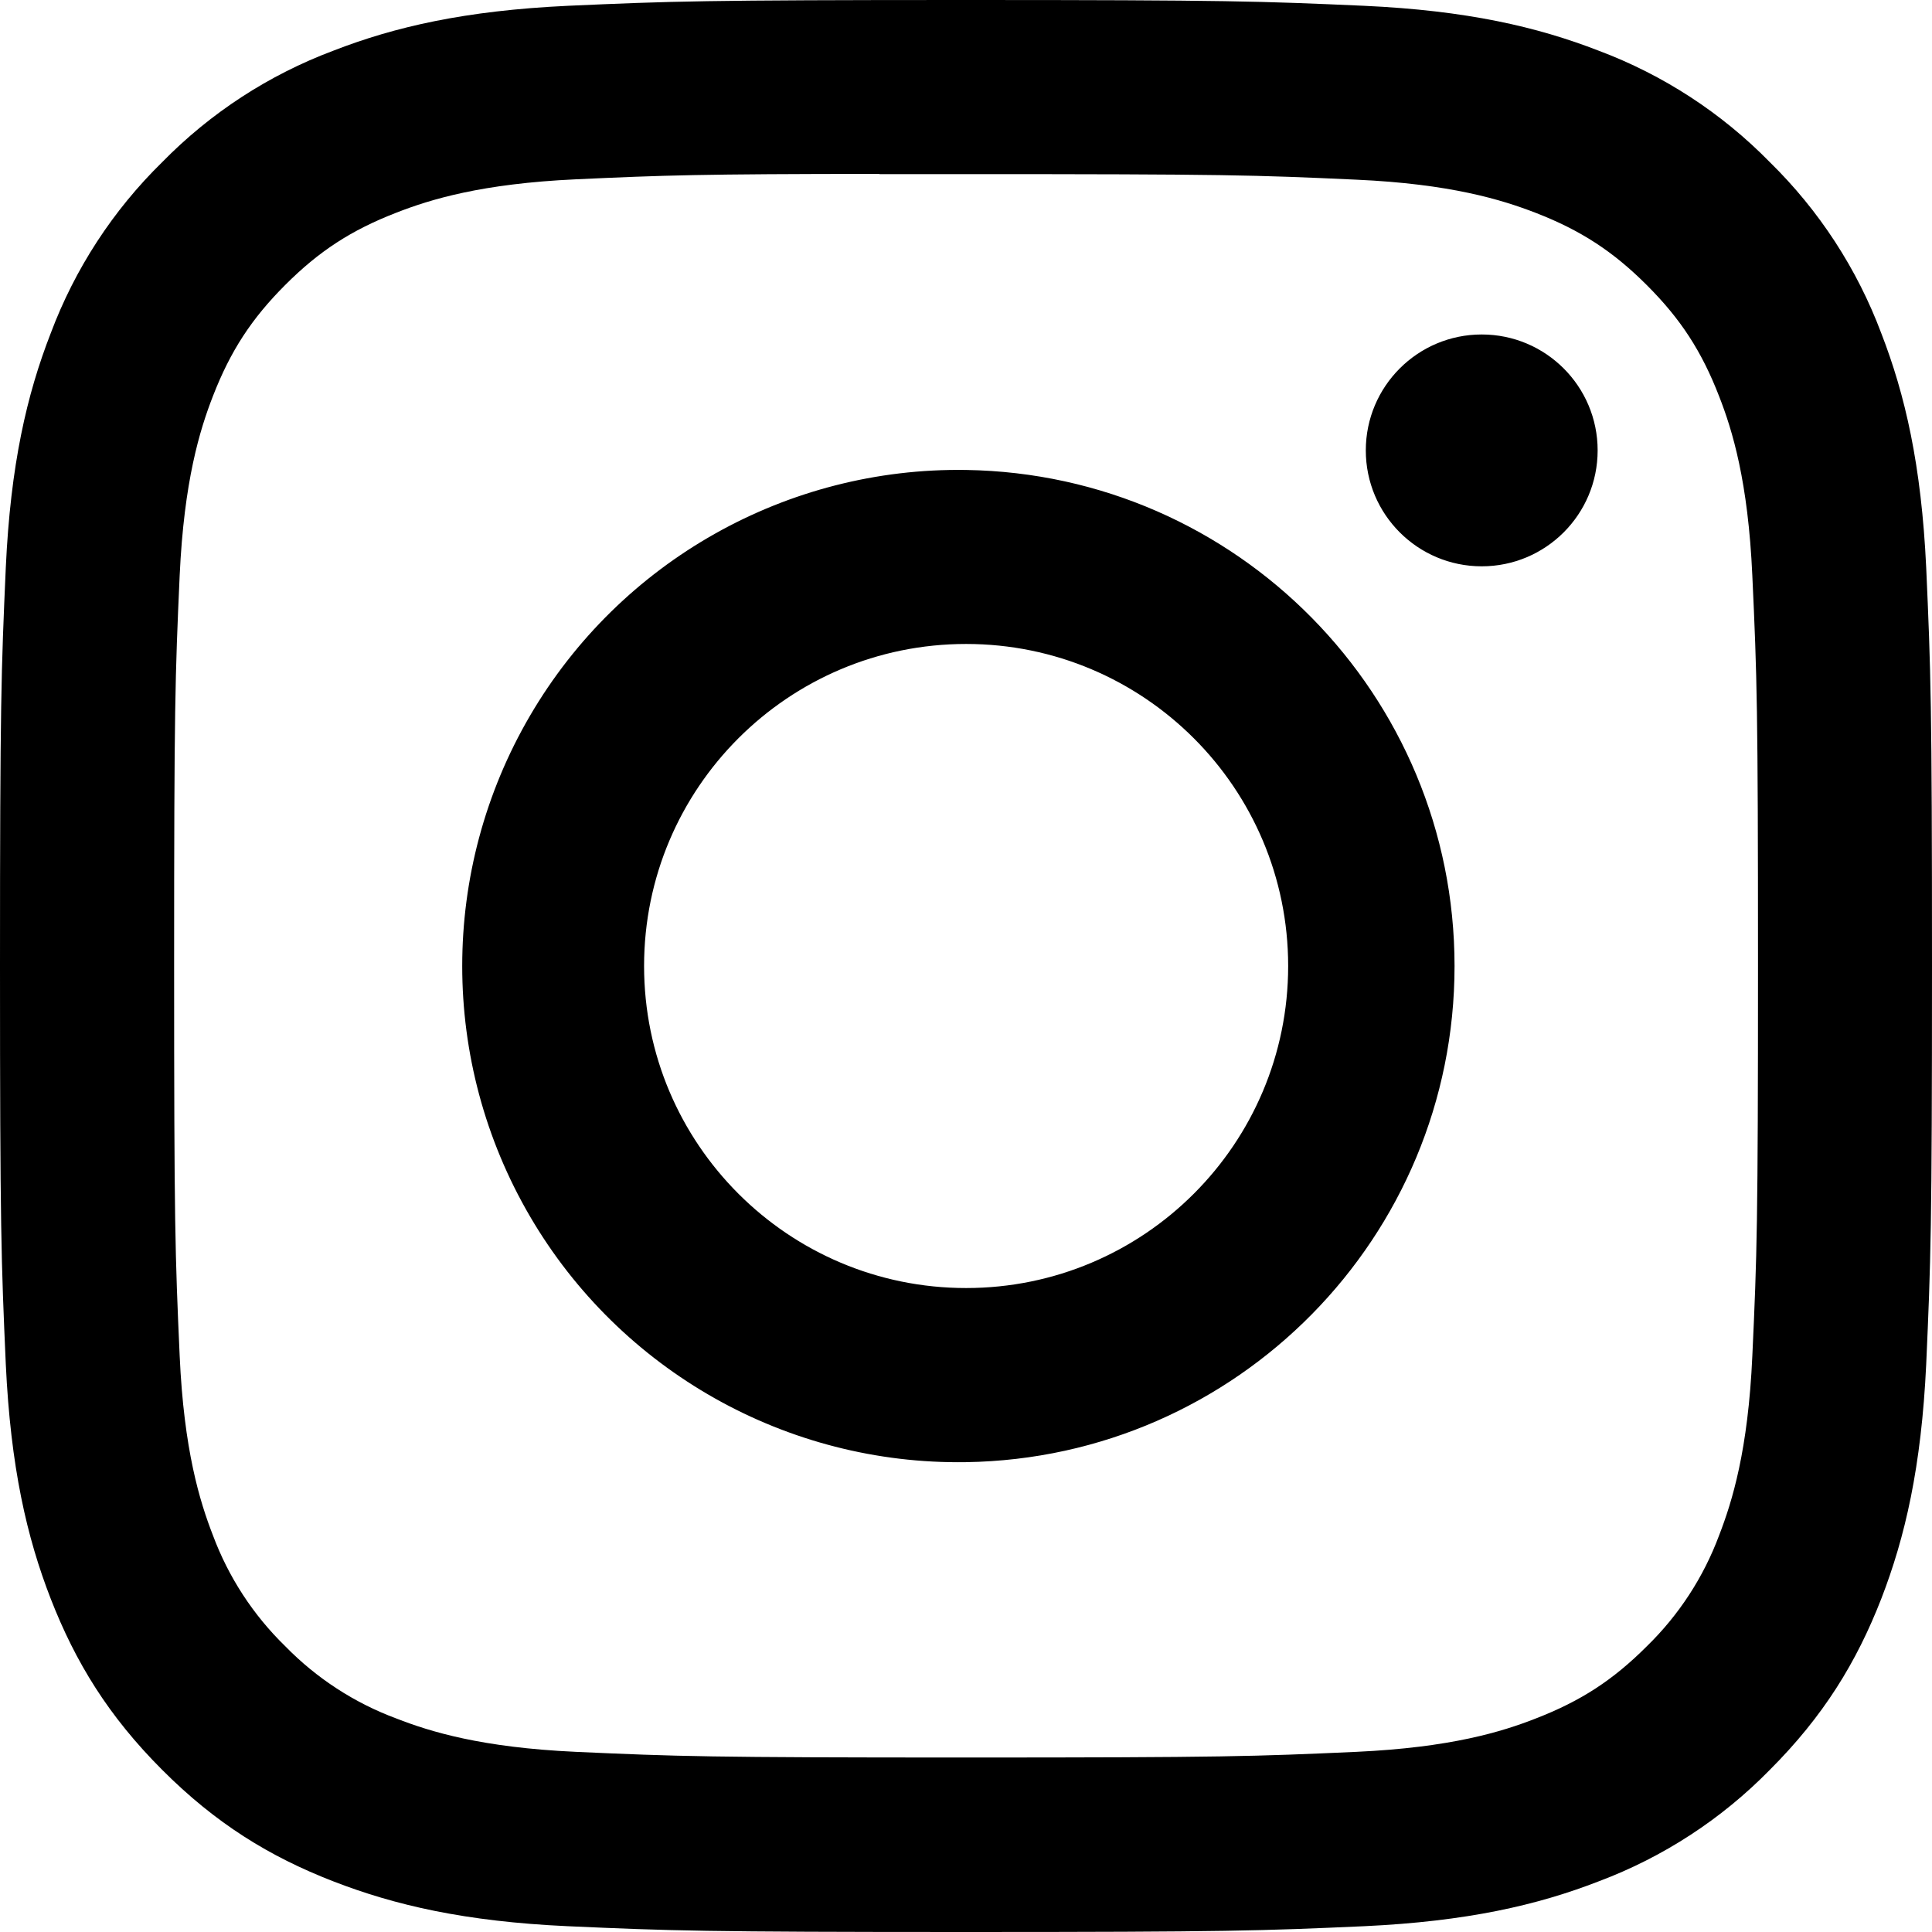
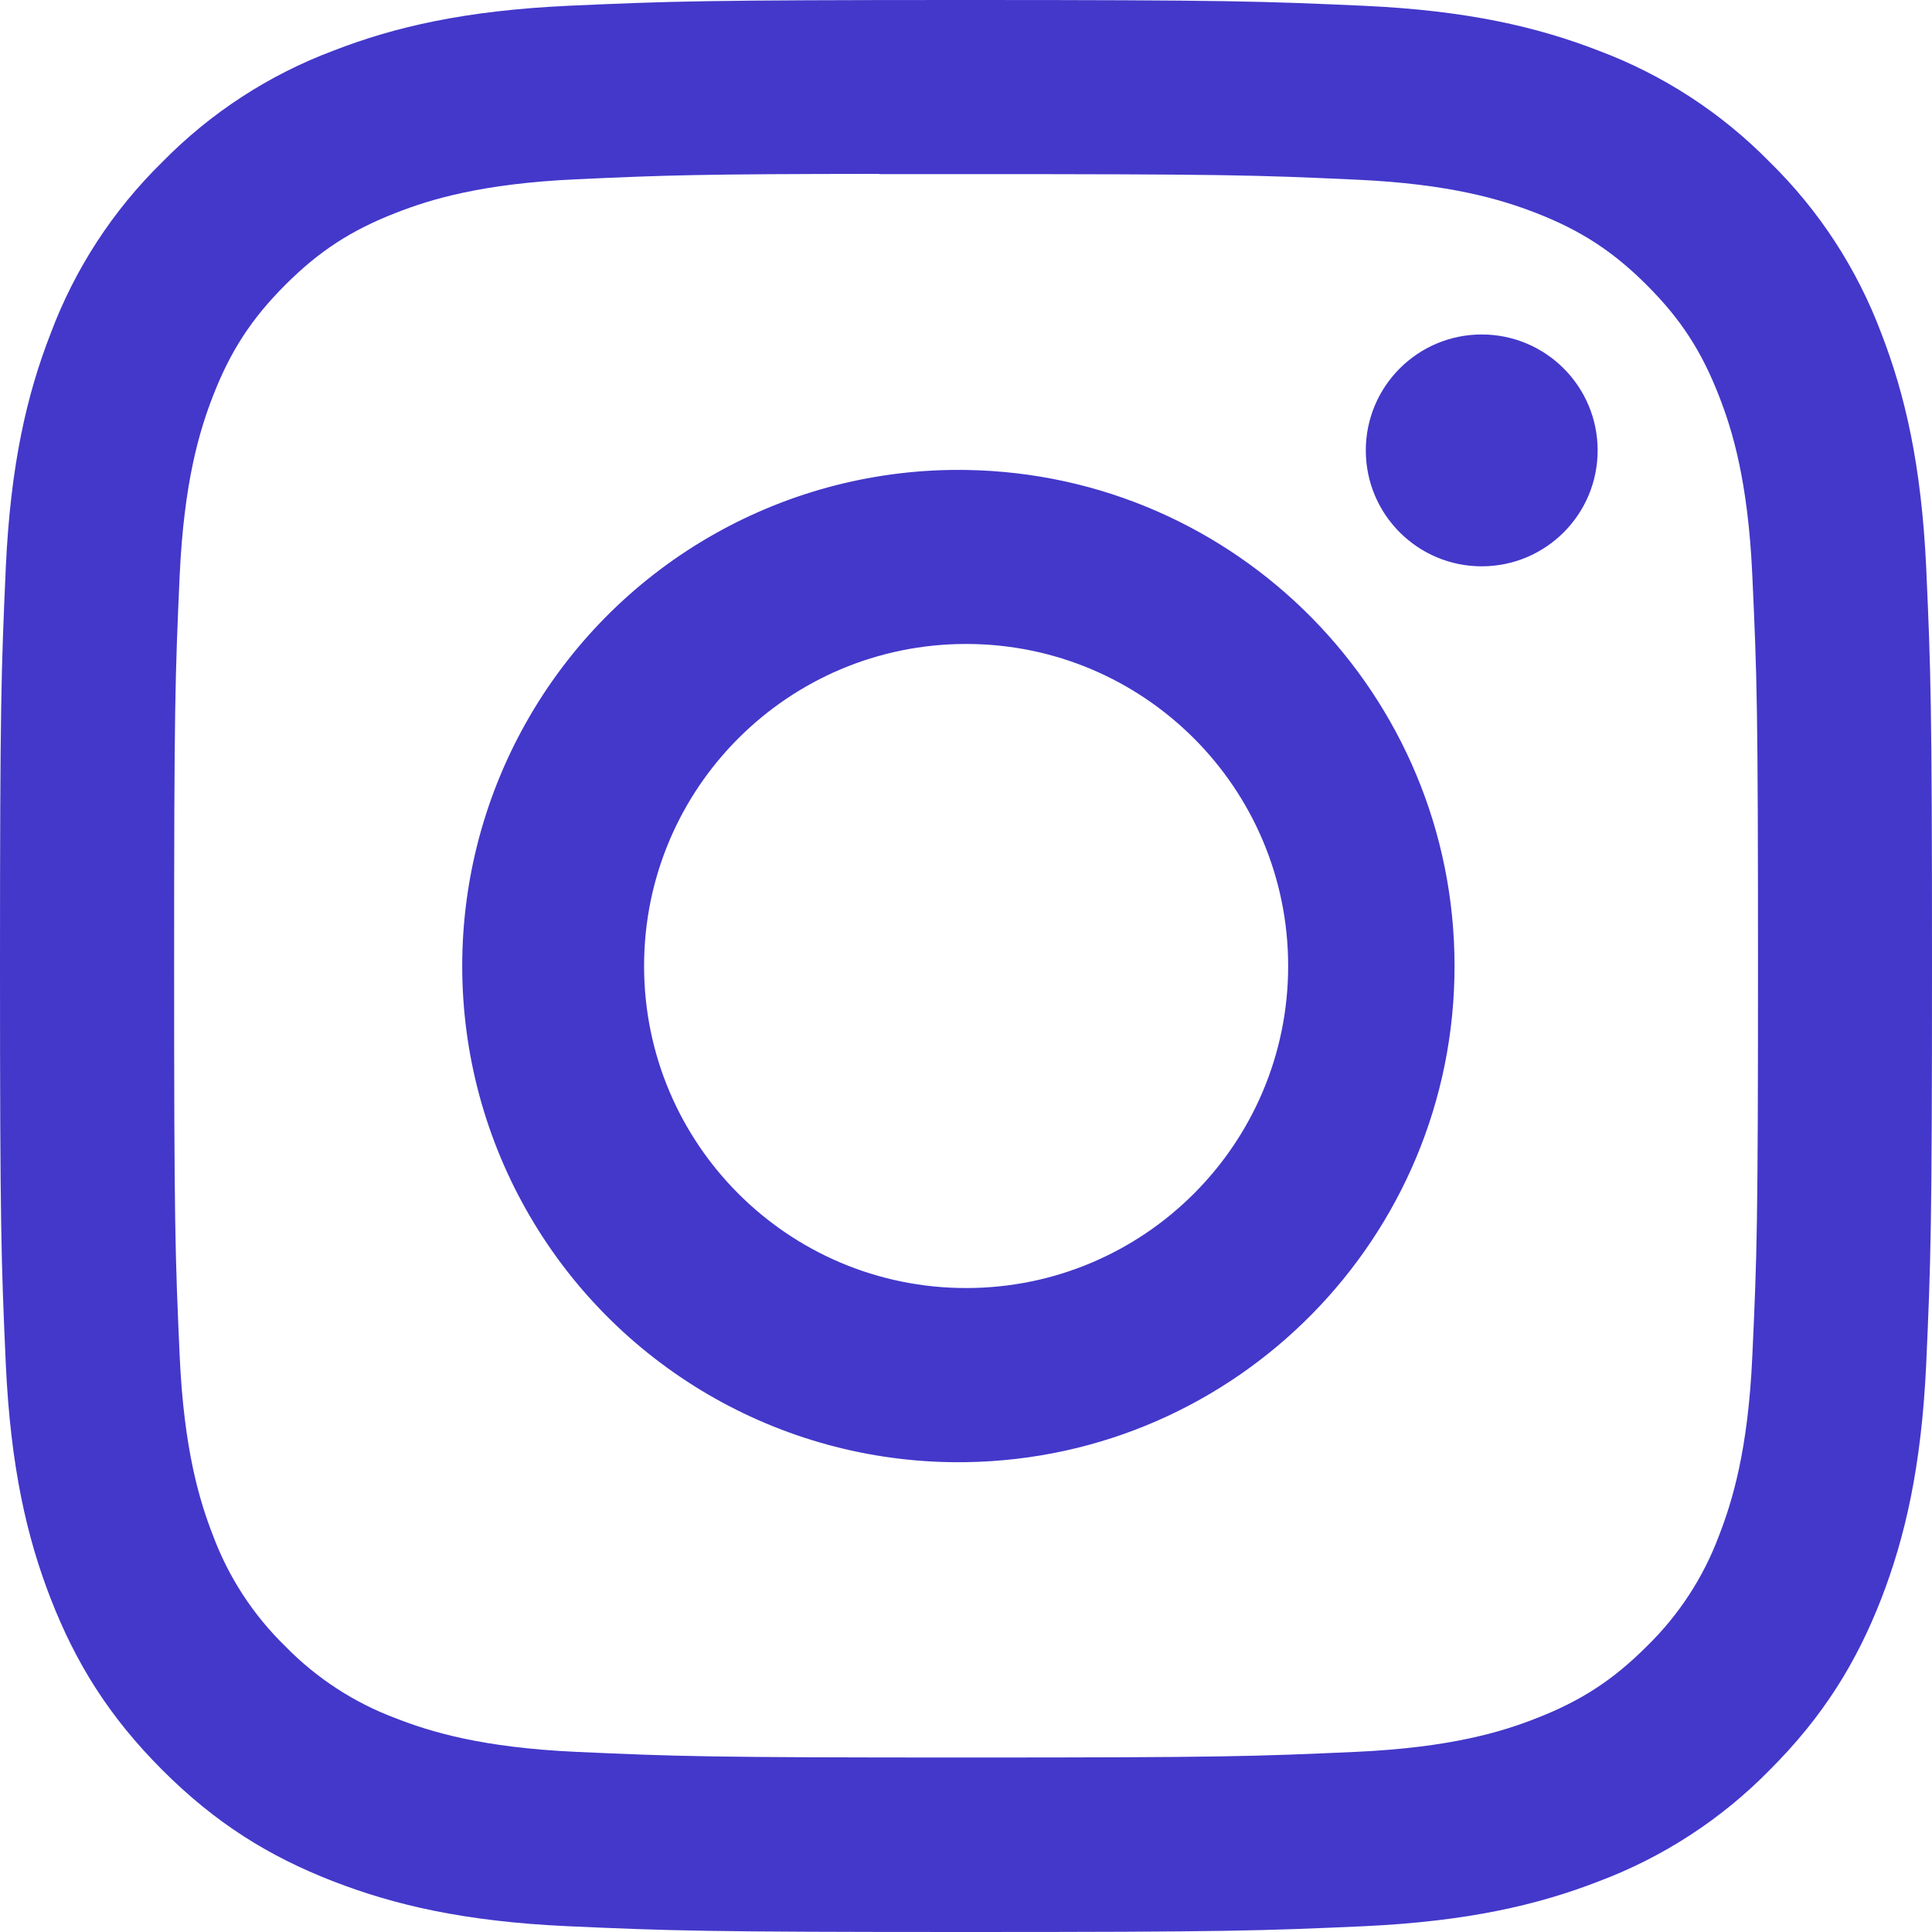
- <svg xmlns="http://www.w3.org/2000/svg" width="16" height="16" fill="currentColor" class="bi bi-instagram" viewBox="0 0 16 16">
+ <svg xmlns="http://www.w3.org/2000/svg" width="16" height="16" fill="#4338ca" class="bi bi-instagram" viewBox="0 0 16 16">
  <path d="M8 0C5.829 0 5.556.01 4.703.048 3.85.088 3.269.222 2.76.42a3.9 3.9 0 0 0-1.417.923A3.9 3.9 0 0 0 .42 2.76C.222 3.268.087 3.85.048 4.7.01 5.555 0 5.827 0 8.001c0 2.172.01 2.444.048 3.297.04.852.174 1.433.372 1.942.205.526.478.972.923 1.417.444.445.89.719 1.416.923.51.198 1.09.333 1.942.372C5.555 15.99 5.827 16 8 16s2.444-.01 3.298-.048c.851-.04 1.434-.174 1.943-.372a3.9 3.9 0 0 0 1.416-.923c.445-.445.718-.891.923-1.417.197-.509.332-1.09.372-1.942C15.99 10.445 16 10.173 16 8s-.01-2.445-.048-3.299c-.04-.851-.175-1.433-.372-1.941a3.9 3.9 0 0 0-.923-1.417A3.9 3.9 0 0 0 13.24.42c-.51-.198-1.092-.333-1.943-.372C10.443.01 10.172 0 7.998 0zm-.717 1.442h.718c2.136 0 2.389.007 3.232.046.78.035 1.204.166 1.486.275.373.145.64.319.92.599s.453.546.598.92c.11.281.24.705.275 1.485.039.843.047 1.096.047 3.231s-.008 2.389-.047 3.232c-.035.78-.166 1.203-.275 1.485a2.5 2.5 0 0 1-.599.919c-.28.28-.546.453-.92.598-.28.11-.704.24-1.485.276-.843.038-1.096.047-3.232.047s-2.39-.009-3.233-.047c-.78-.036-1.203-.166-1.485-.276a2.5 2.5 0 0 1-.92-.598 2.5 2.5 0 0 1-.6-.92c-.109-.281-.24-.705-.275-1.485-.038-.843-.046-1.096-.046-3.233s.008-2.388.046-3.231c.036-.78.166-1.204.276-1.486.145-.373.319-.64.599-.92s.546-.453.92-.598c.282-.11.705-.24 1.485-.276.738-.034 1.024-.044 2.515-.045zm4.988 1.328a.96.96 0 1 0 0 1.92.96.96 0 0 0 0-1.92m-4.27 1.122a4.109 4.109 0 1 0 0 8.217 4.109 4.109 0 0 0 0-8.217m0 1.441a2.667 2.667 0 1 1 0 5.334 2.667 2.667 0 0 1 0-5.334" />
</svg>
